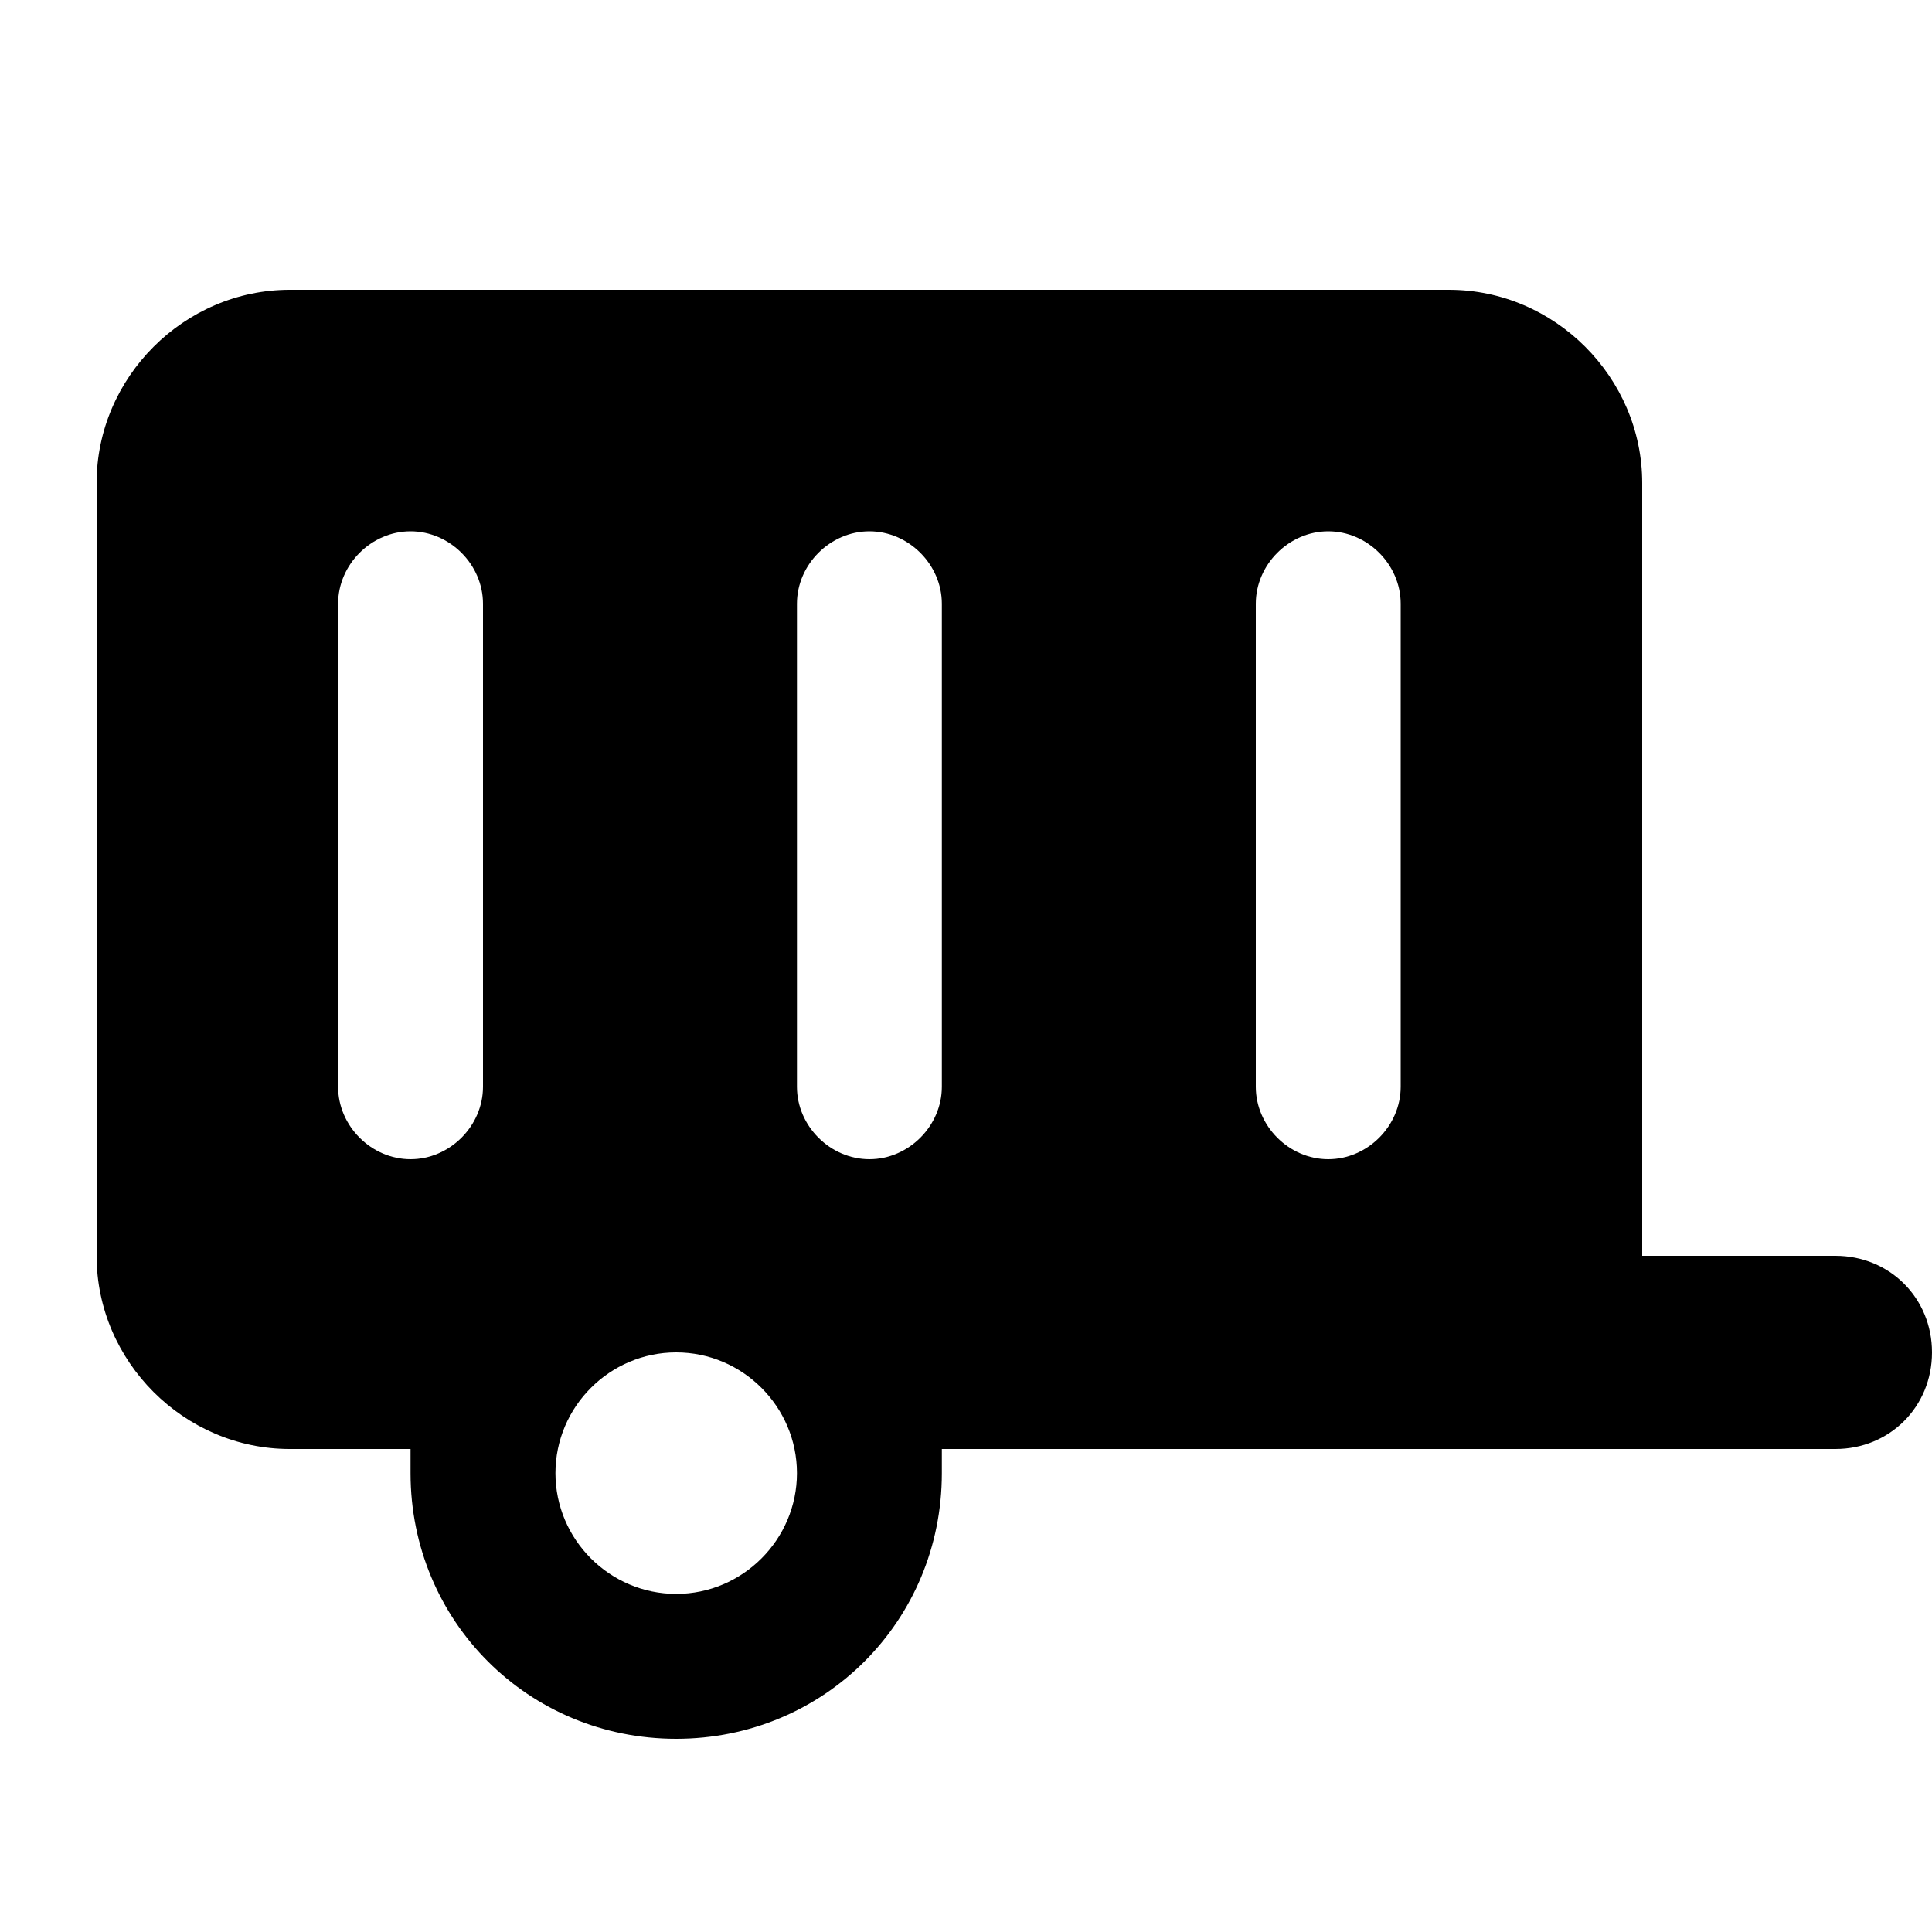
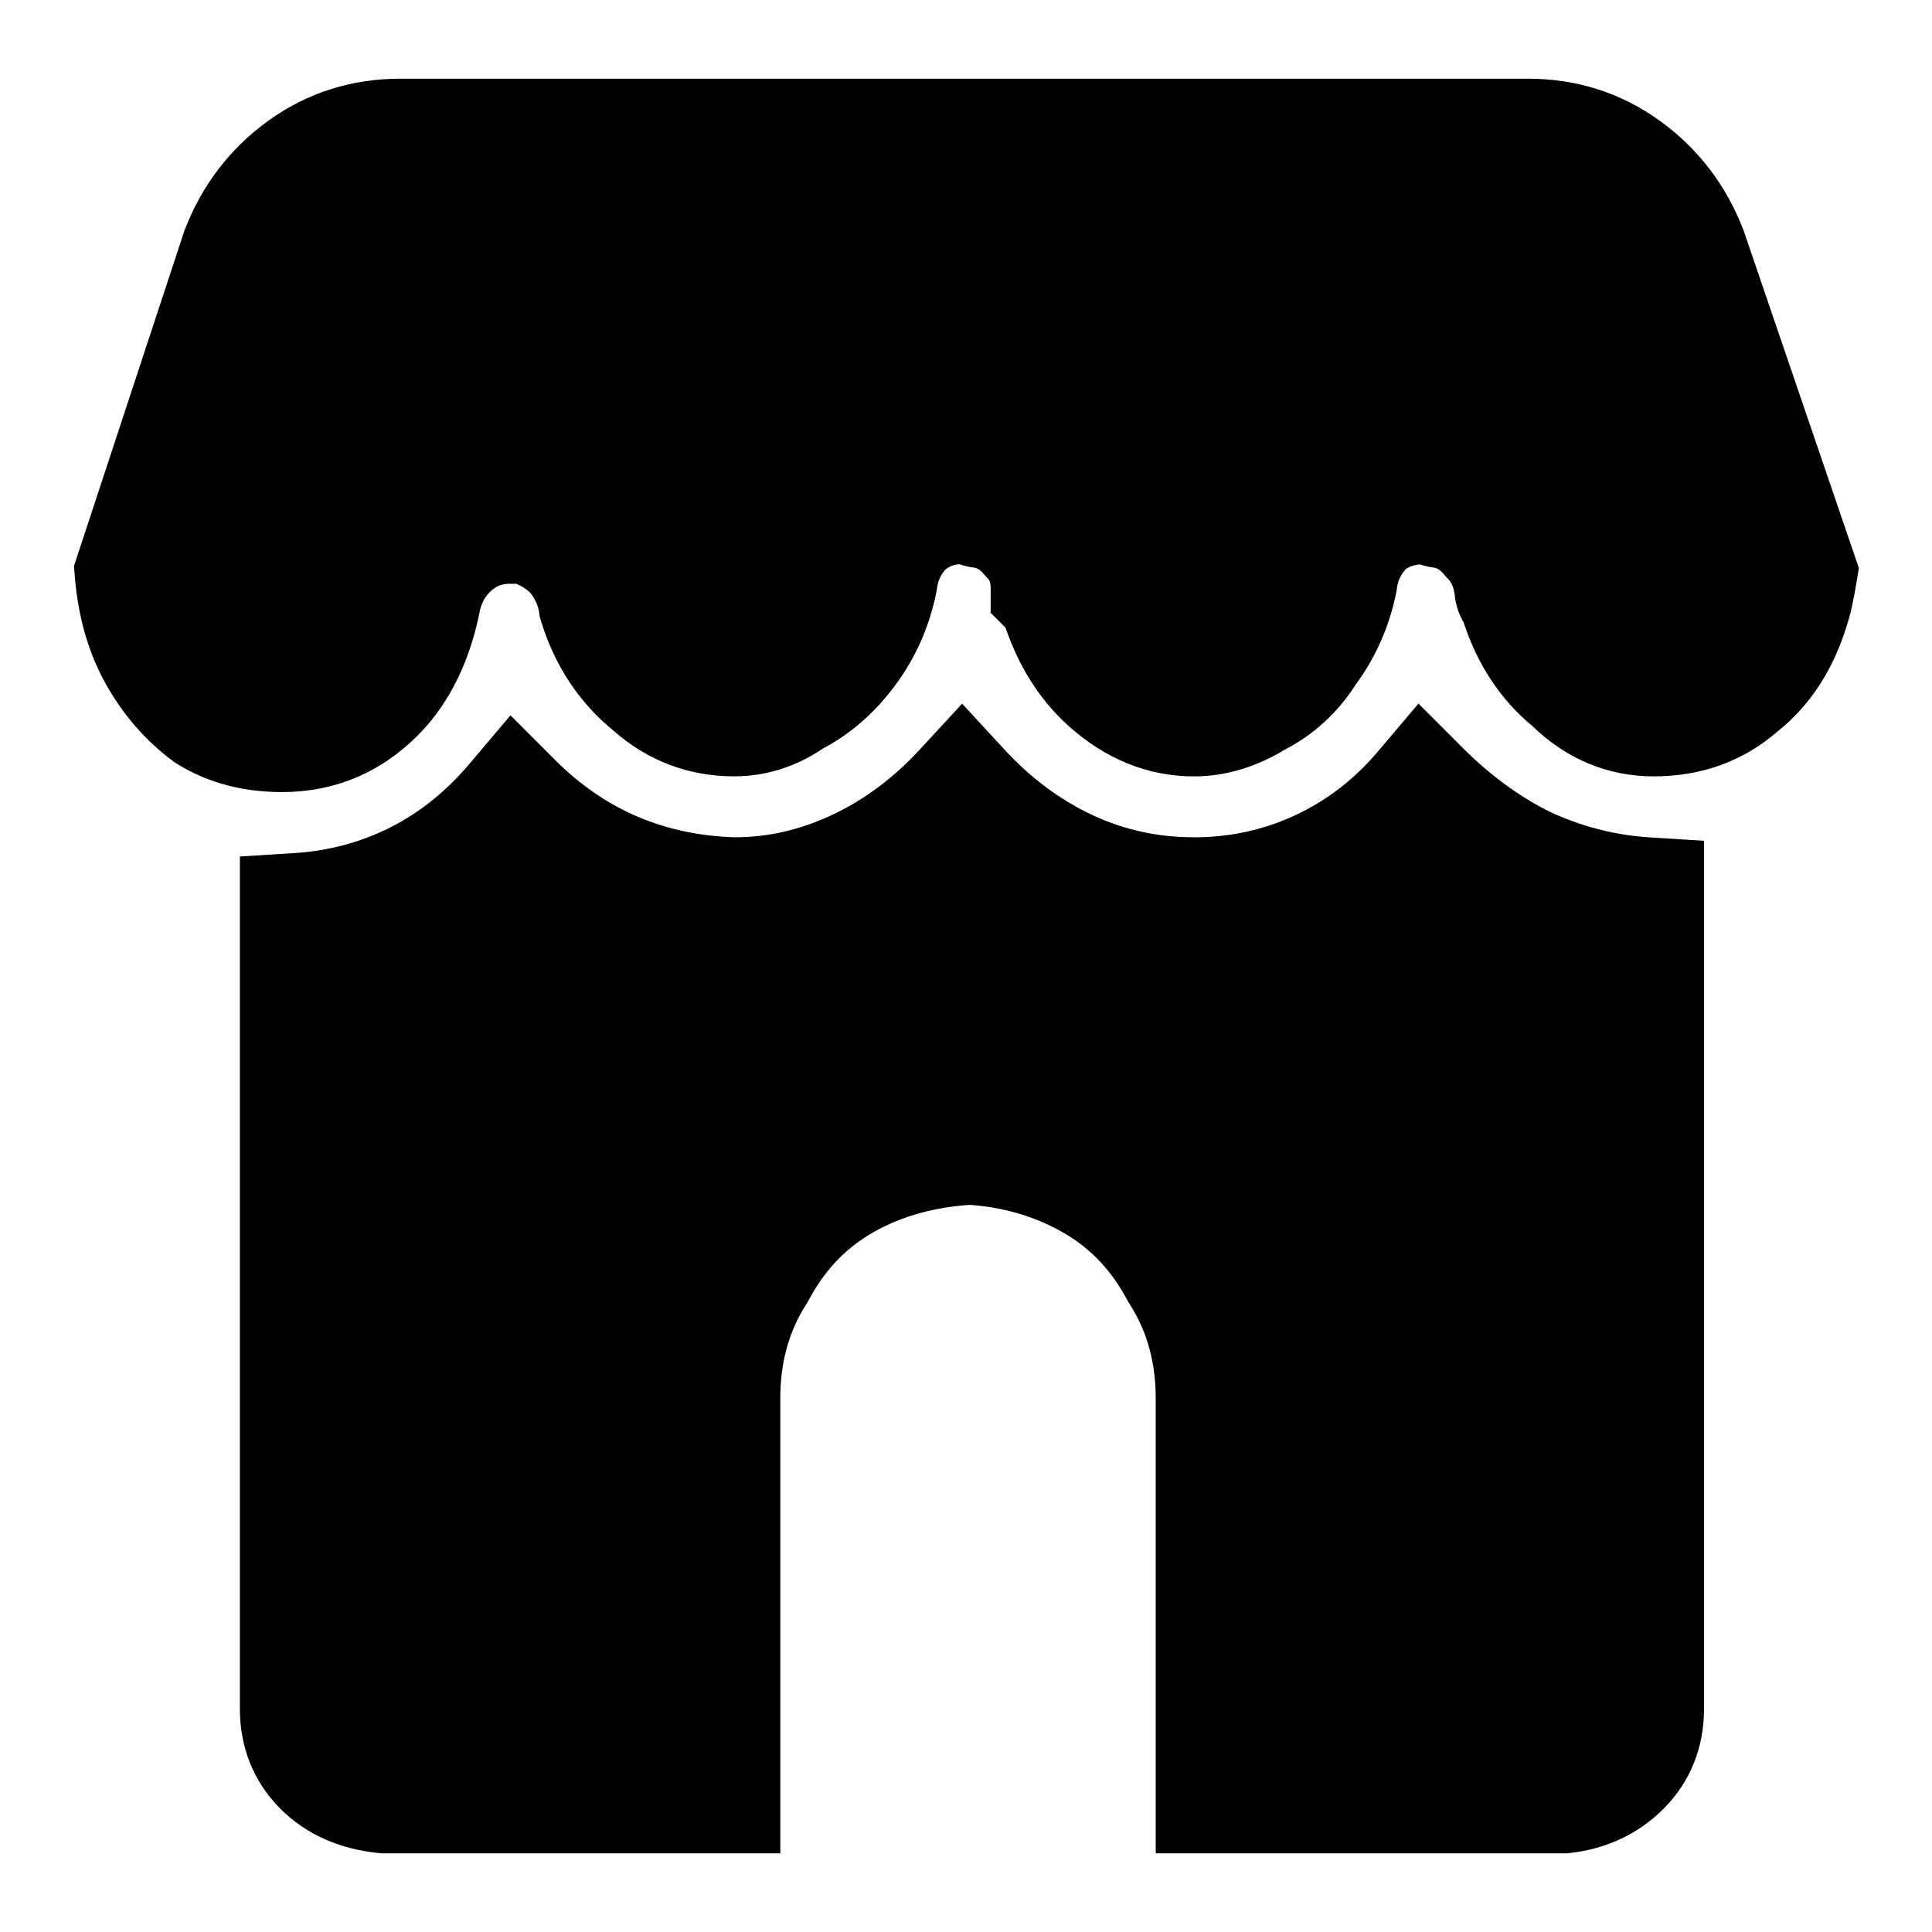
- <svg xmlns="http://www.w3.org/2000/svg" viewBox="0 0 640 512" width="100" height="100" fill="currentColor">
-   <g transform="scale(1, -1) translate(0, -448)">
-     <path d="M32 352C32 387 61 416 96 416H480C515 416 544 387 544 352V96H608C626 96 640 82 640 64C640 46 626 32 608 32H312C312 29 312 27 312 24C312 -25 273 -64 224 -64C175 -64 136 -25 136 24C136 27 136 29 136 32H96C61 32 32 61 32 96V352ZM440 336C427 336 416 325 416 312V152C416 139 427 128 440 128C453 128 464 139 464 152V312C464 325 453 336 440 336ZM112 312V152C112 139 123 128 136 128C149 128 160 139 160 152V312C160 325 149 336 136 336C123 336 112 325 112 312ZM288 336C275 336 264 325 264 312V152C264 139 275 128 288 128C301 128 312 139 312 152V312C312 325 301 336 288 336ZM264 24C264 46 246 64 224 64C202 64 184 46 184 24C184 2 202 -16 224 -16C246 -16 264 2 264 24Z" />
+ <svg xmlns="http://www.w3.org/2000/svg" xml:space="preserve" width="1in" height="1in" version="1.1" style="shape-rendering:geometricPrecision; text-rendering:geometricPrecision; image-rendering:optimizeQuality; fill-rule:evenodd; clip-rule:evenodd" viewBox="0 0 1000 1000">
+   <defs>
+     <style type="text/css">
+    
+     .fil0 {fill:black;fill-rule:nonzero}
+    
+   </style>
+   </defs>
+   <g id="Layer_x0020_1">
+     <path class="fil0" d="M489.69 294.41c-2.59,2.87 -4.18,5.94 -4.68,9.93l-0.14 1.09 -0.21 1.07c-3.56,17.8 -10.8,34.22 -21.69,48.74 -9.99,13.32 -22.28,24.4 -37,32.18 -13.75,9.31 -29.29,14.41 -46,14.41 -23.39,0 -44.51,-7.96 -62.07,-23.33 -18.34,-14.87 -30.86,-34.25 -37.81,-56.84l-0.69 -2.25 -0.33 -2.33c-0.56,-3.91 -2.3,-7.3 -4.67,-10.38 -2.17,-1.96 -4.54,-3.44 -7.18,-4.55l-3.21 0c-3.69,0 -6.44,0.86 -9.28,3.22 -3.27,2.72 -5.09,5.97 -6.2,10 -4.75,24.5 -14.62,47.62 -32.49,65.48 -19.12,19.11 -43,29.13 -70.04,29.13 -19.36,0 -38.05,-4.41 -54.56,-14.74l-1.08 -0.67 -1.02 -0.76c-14.36,-10.77 -25.95,-24.25 -34.67,-39.94 -9.4,-16.92 -14.28,-35.6 -15.88,-54.81l-0.5 -6.08 57.07 -173.32 0.26 -0.69c8.77,-22.82 23.13,-41.84 42.91,-56.22 20.26,-14.73 43.46,-22.01 68.51,-22.01l583.9 0c25.04,0 48.25,7.28 68.51,22.01 19.77,14.38 34.13,33.4 42.91,56.22l0.2 0.54 59.59 174.53 -1.24 7.46c-1.26,7.58 -2.77,15.56 -5.09,22.54 -6.54,21.27 -18.03,40.48 -35.82,54.61 -18.05,15.72 -40,23.2 -63.95,23.2 -24.21,0 -45.52,-9.23 -62.75,-25.93 -17.22,-14.2 -28.84,-32.7 -35.72,-53.74 -2.57,-4.42 -4.19,-9.32 -4.64,-14.51 -0.44,-3 -1.35,-6 -3.54,-8.19l-0.96 -0.96 -0.87 -1.04c-1.41,-1.7 -2.9,-3.14 -5.01,-3.64 -2.68,-0.28 -5.2,-0.87 -7.54,-1.71 -2.61,0.25 -5.16,0.91 -7.34,2.38 -2.55,2.85 -4.12,5.91 -4.61,9.86l-0.13 1.09 -0.22 1.07c-3.48,17.38 -10.47,33.45 -20.94,47.73 -9.19,14.31 -21.4,25.77 -36.49,33.6 -14.39,8.75 -30.29,14 -47.26,14 -24.67,0 -46.47,-9.59 -64.76,-25.95 -15.58,-13.94 -26.15,-31.59 -32.84,-51.08l-7.67 -7.65 0 -12.45c0,-1.74 -0.07,-3.91 -1.38,-5.23l-0.96 -0.97 -0.88 -1.05c-1.41,-1.69 -2.89,-3.13 -5,-3.63 -2.78,-0.29 -5.39,-0.91 -7.8,-1.81 -2.66,0.16 -4.85,0.87 -7.01,2.41zm12.29 329.23c-17.66,1.19 -34.7,5.46 -50.16,14.3 -14.56,8.32 -25.29,20.08 -33.17,34.87l-0.57 1.07 -0.66 1.03c-9.56,14.87 -13.54,31.26 -13.54,48.88l0 235.48 -206.46 0 -1.48 -0.15c-19.28,-1.93 -36.98,-9.07 -50.78,-22.88 -14.04,-14.04 -21,-31.96 -21,-51.73l0 -441.19 28.13 -1.76c17.39,-1.09 33.91,-5.38 49.49,-13.17 16.12,-8.06 29.77,-19.51 41.38,-33.23l21.06 -24.89 23.06 23.06c26.03,26.03 56.86,38.94 93.17,40.05 17.19,-0.01 33.94,-3.97 49.93,-11.43 17.44,-8.14 32.54,-19.73 45.57,-33.85l22.04 -23.88 22.04 23.88c13.04,14.12 28.13,25.71 45.57,33.85 16.61,7.75 34.08,11.43 52.42,11.43 18.33,0 35.81,-3.67 52.42,-11.43 16.67,-7.78 30.8,-18.84 42.69,-32.89l21.06 -24.88 23.05 23.05c13.29,13.28 28.27,24.62 44.74,32.86 16.21,7.56 33.64,12.2 51.89,13.34l28.13 1.76 0 449.33c0,19.77 -6.96,37.7 -20.99,51.73 -13.23,13.23 -29.85,20.78 -48.43,22.85l-1.65 0.18 -212.73 0 0 -235.48c0,-17.62 -3.99,-34.02 -13.54,-48.88l-0.66 -1.03 -0.58 -1.08c-7.88,-14.78 -18.61,-26.55 -33.17,-34.87 -14.96,-8.55 -31.12,-13.07 -48.24,-14.3z" />
  </g>
</svg>
